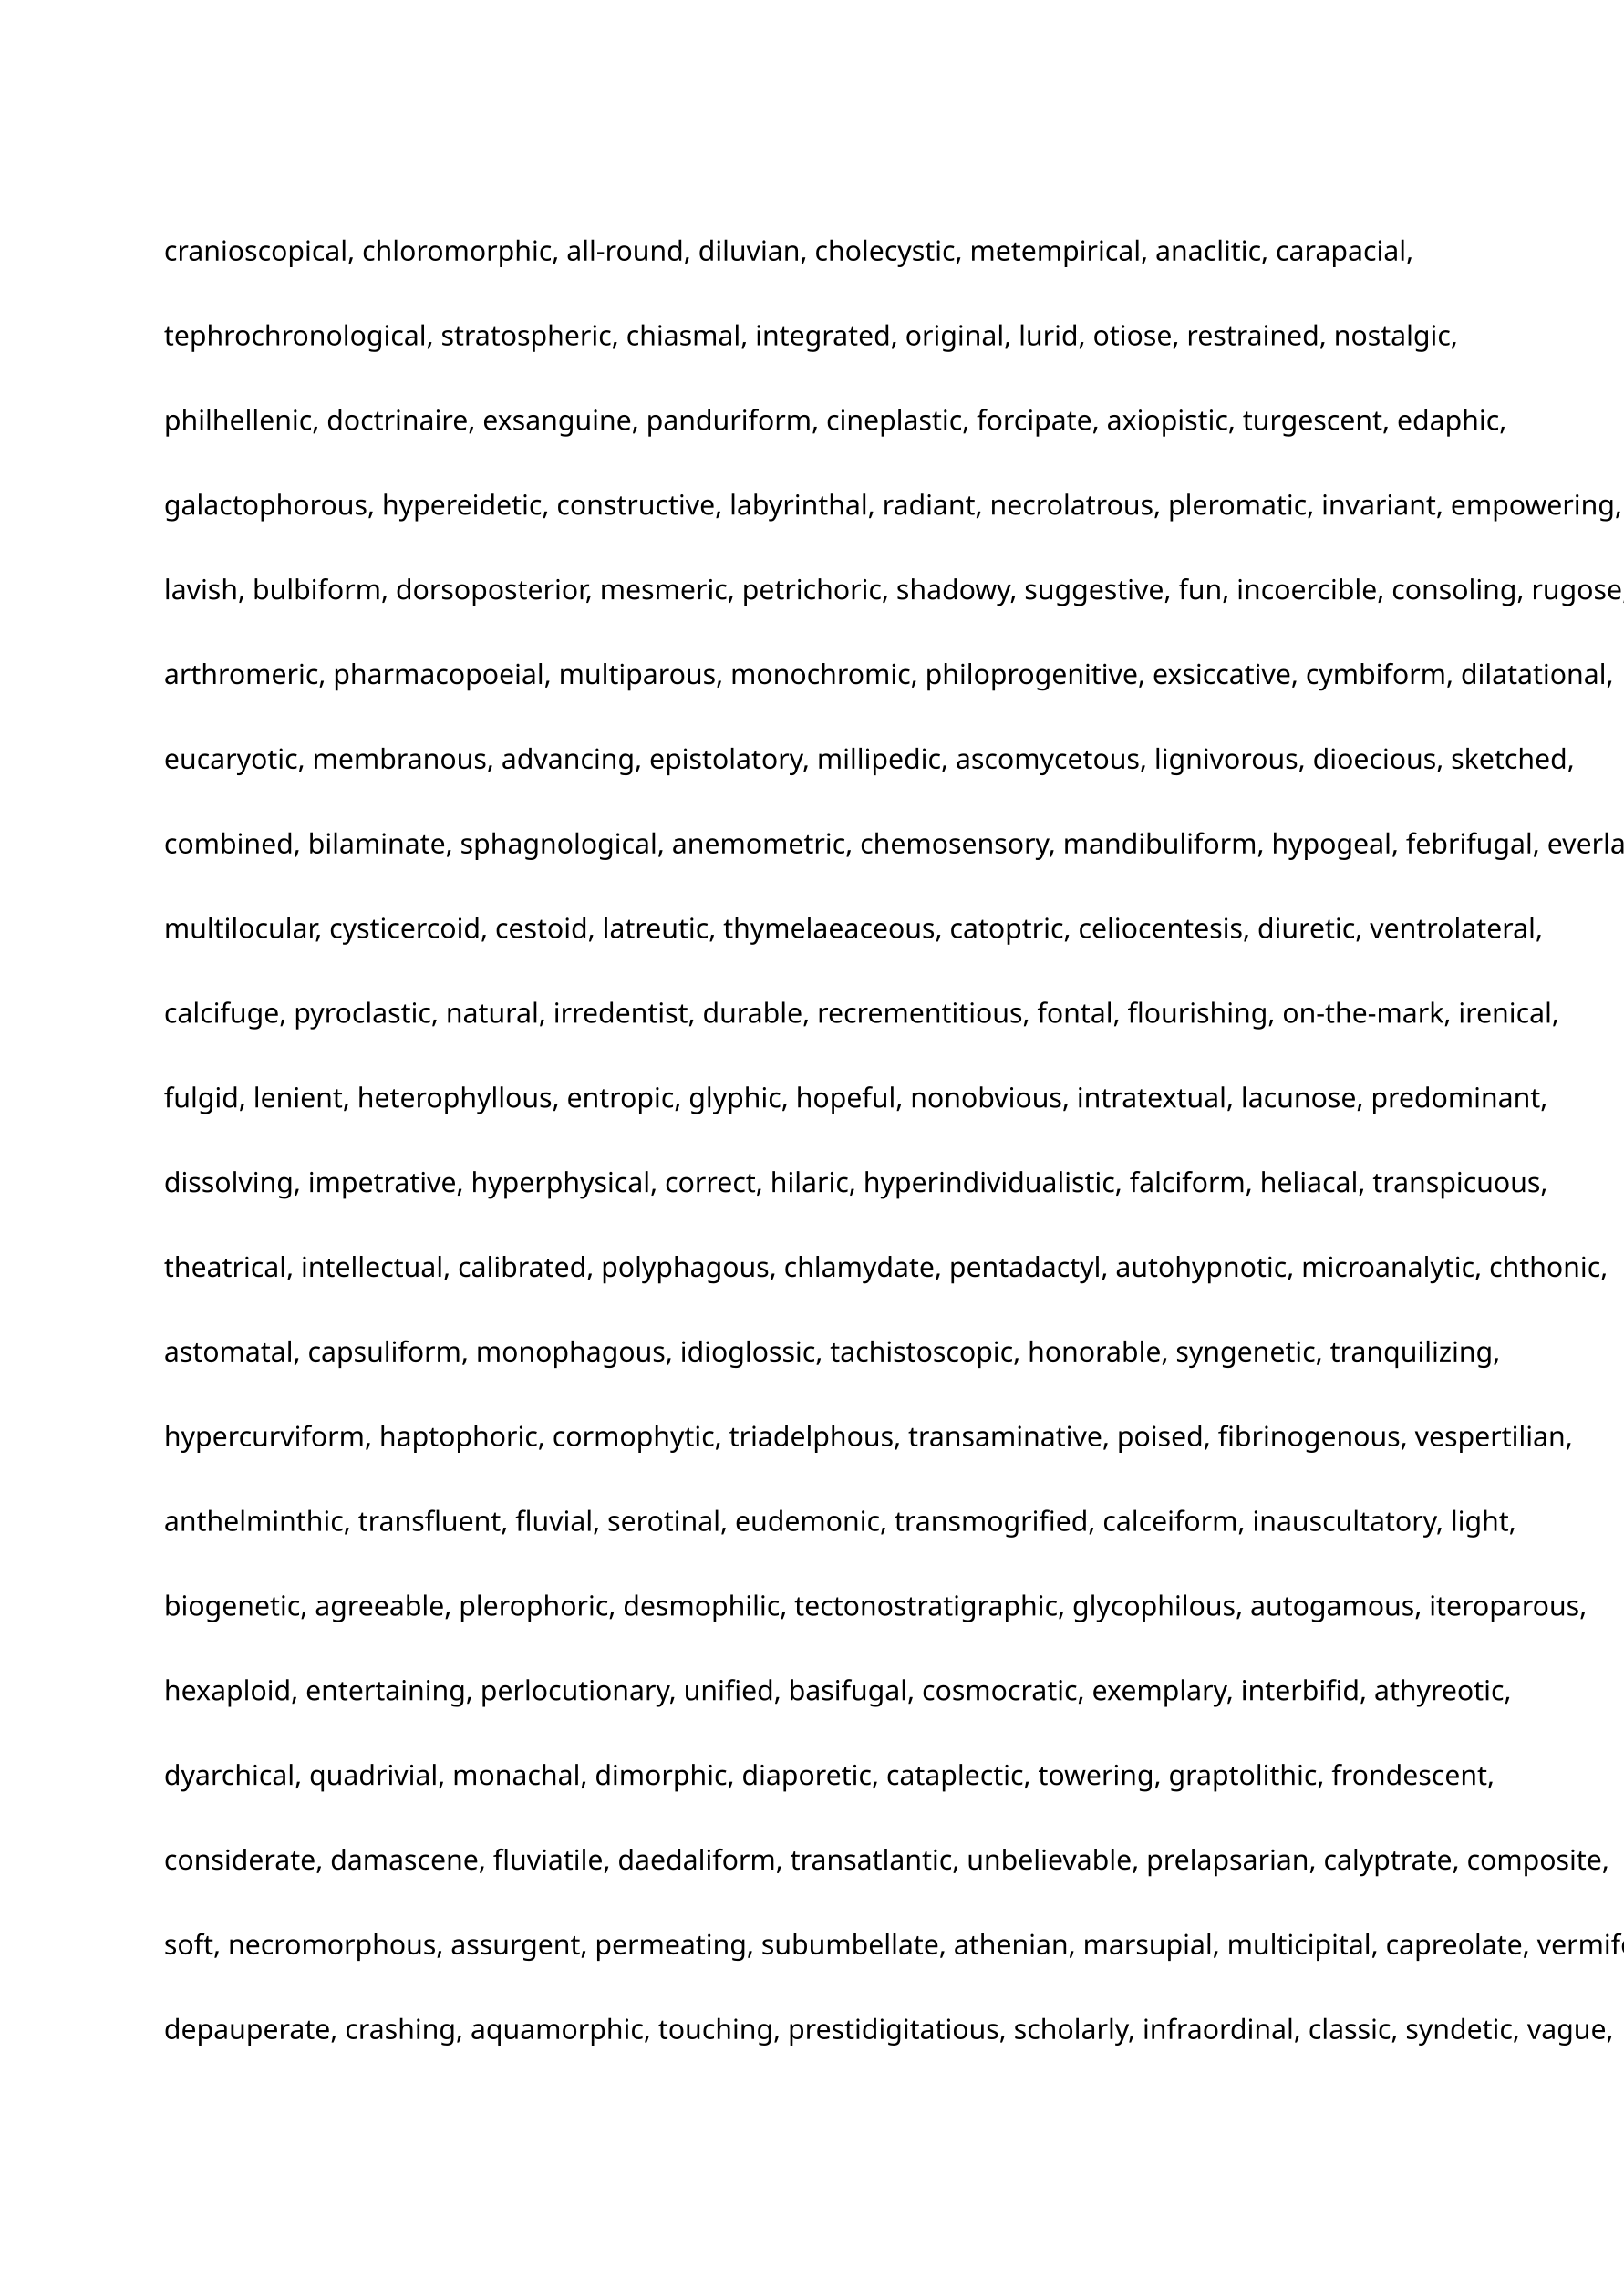
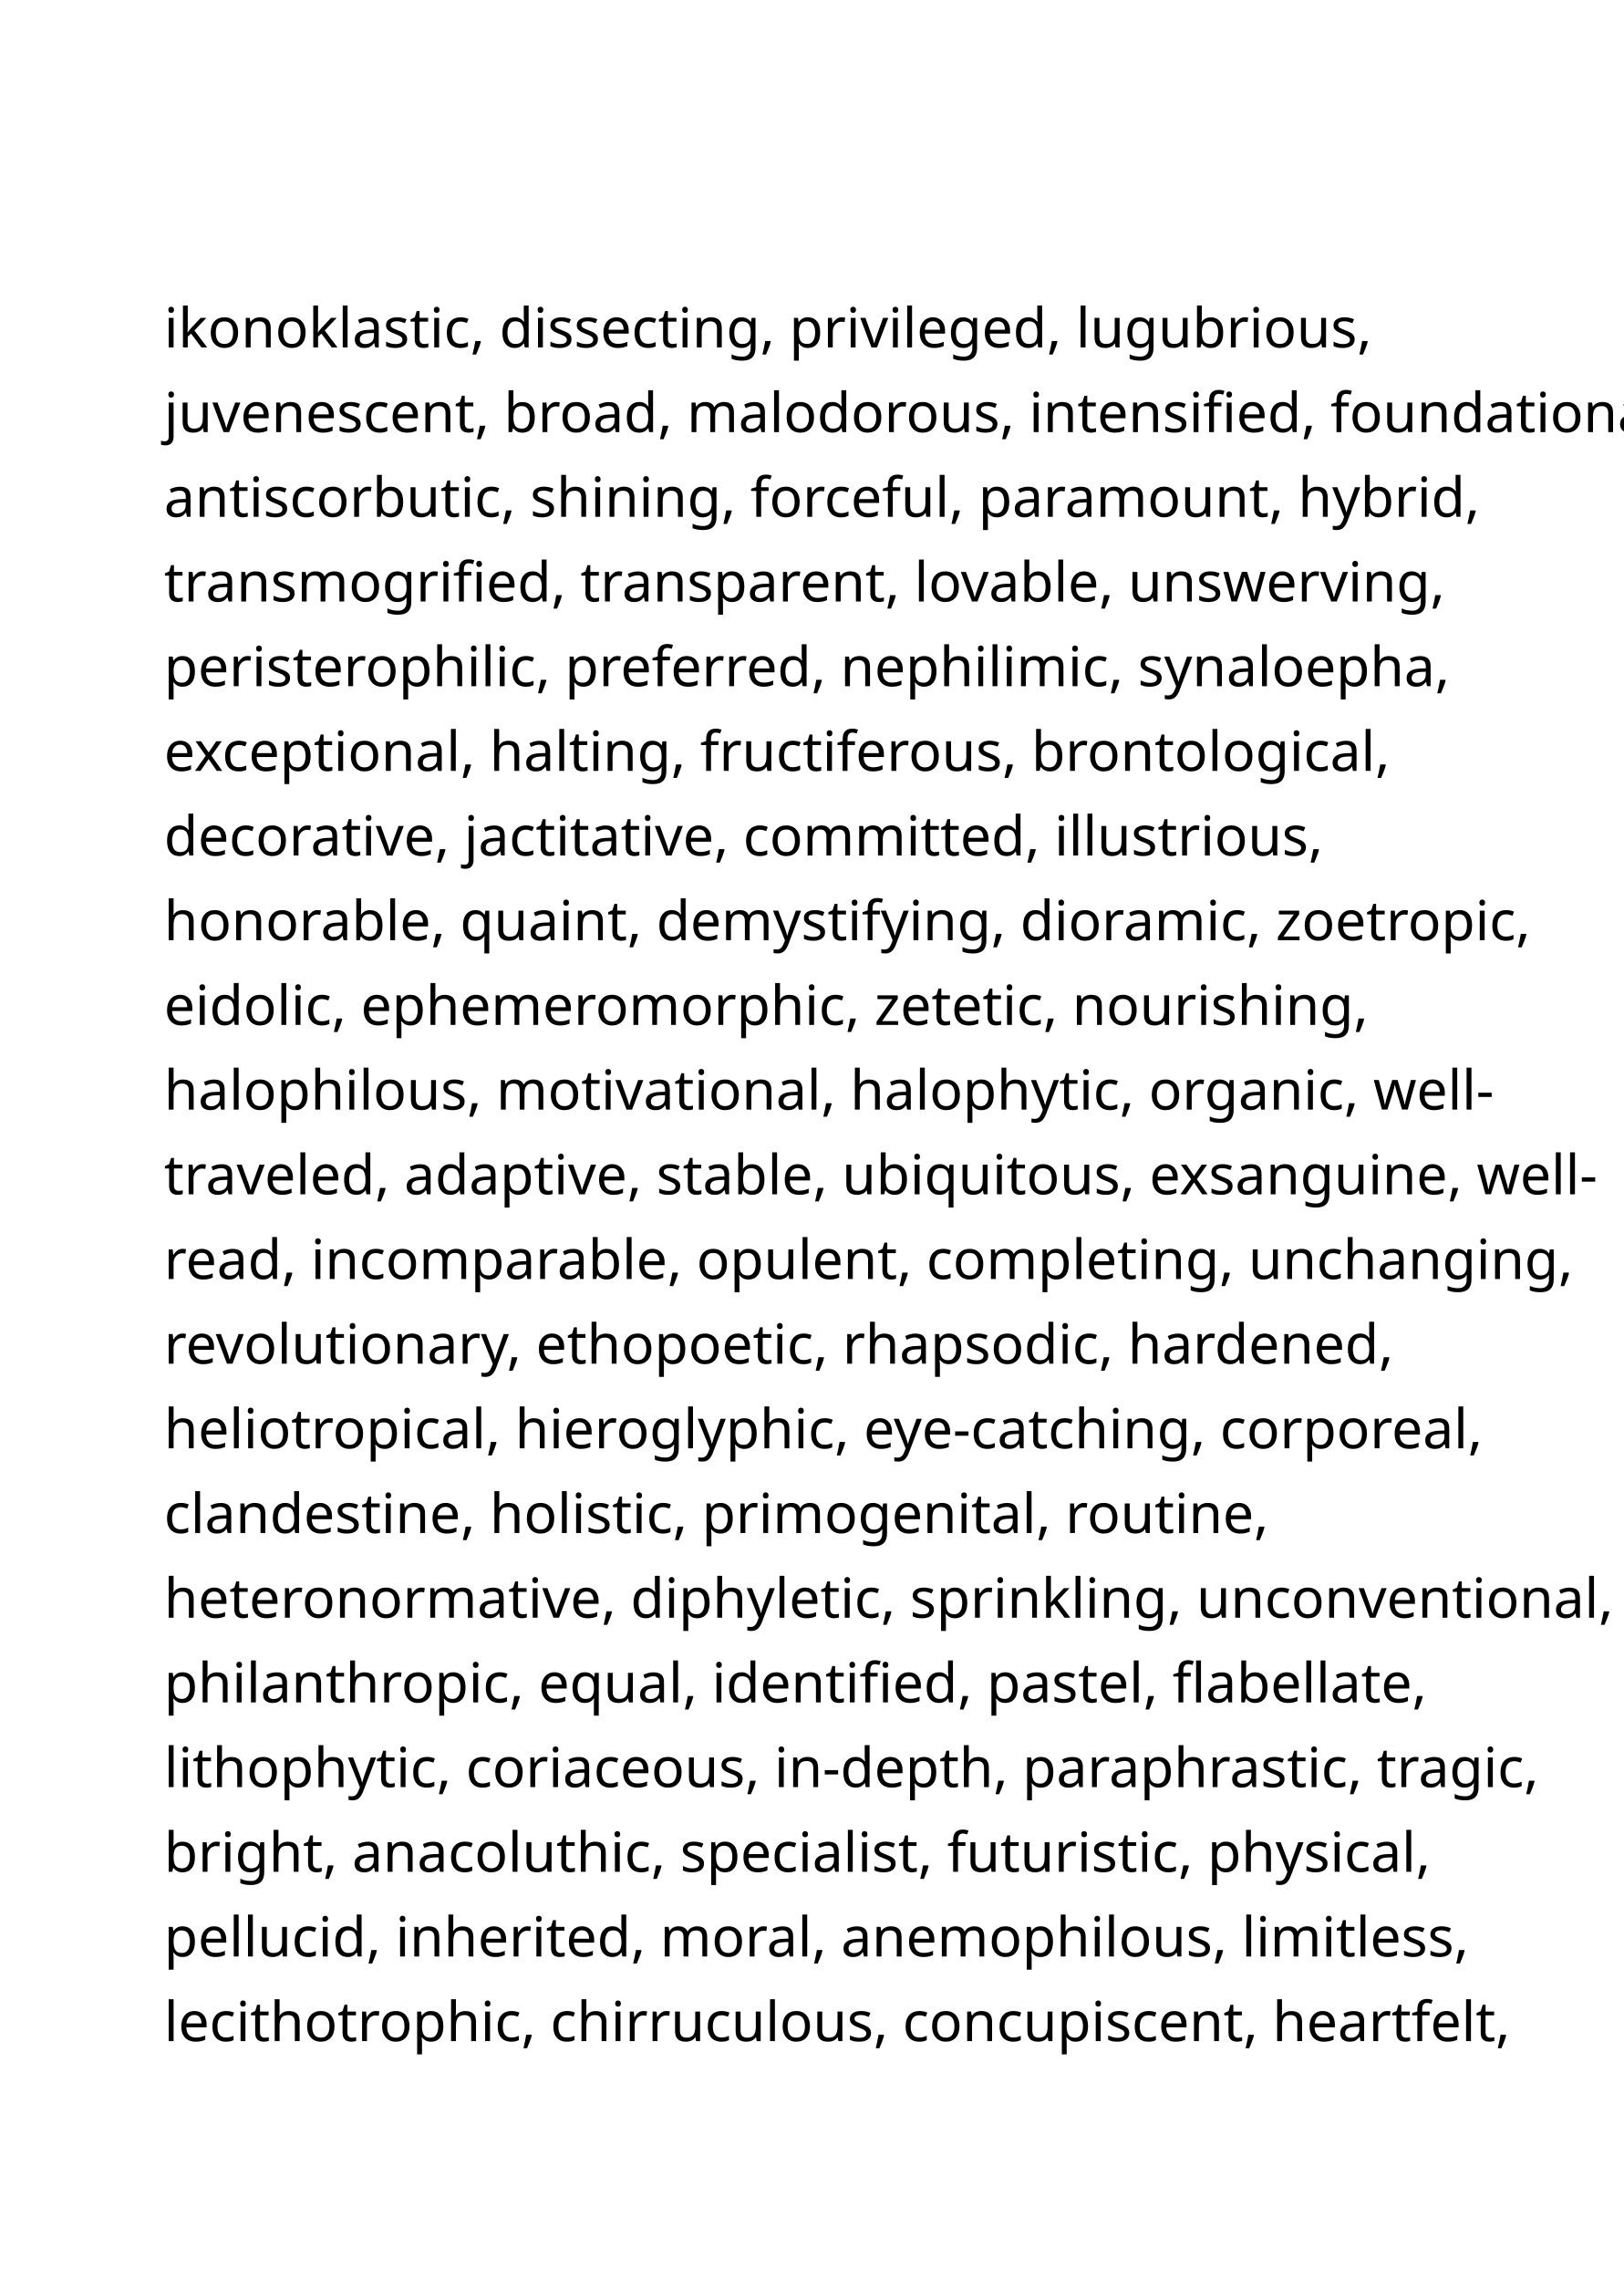
<svg xmlns="http://www.w3.org/2000/svg" baseProfile="tiny" height="525mm" version="1.2" width="374mm">
  <defs />
-   <text font-family="academy engraved let" font-size="18.007pt" x="37.778mm" y="60.0mm">cranioscopical, chloromorphic, all-round, diluvian, cholecystic, metempirical, anaclitic, carapacial,</text>
-   <text font-family="academy engraved let" font-size="18.007pt" x="37.778mm" y="79.5mm">tephrochronological, stratospheric, chiasmal, integrated, original, lurid, otiose, restrained, nostalgic,</text>
-   <text font-family="academy engraved let" font-size="18.007pt" x="37.778mm" y="99.0mm">philhellenic, doctrinaire, exsanguine, panduriform, cineplastic, forcipate, axiopistic, turgescent, edaphic,</text>
-   <text font-family="academy engraved let" font-size="18.007pt" x="37.778mm" y="118.5mm">galactophorous, hypereidetic, constructive, labyrinthal, radiant, necrolatrous, pleromatic, invariant, empowering,</text>
-   <text font-family="academy engraved let" font-size="18.007pt" x="37.778mm" y="138.0mm">lavish, bulbiform, dorsoposterior, mesmeric, petrichoric, shadowy, suggestive, fun, incoercible, consoling, rugose,</text>
-   <text font-family="academy engraved let" font-size="18.007pt" x="37.778mm" y="157.5mm">arthromeric, pharmacopoeial, multiparous, monochromic, philoprogenitive, exsiccative, cymbiform, dilatational,</text>
-   <text font-family="academy engraved let" font-size="18.007pt" x="37.778mm" y="177.0mm">eucaryotic, membranous, advancing, epistolatory, millipedic, ascomycetous, lignivorous, dioecious, sketched,</text>
-   <text font-family="academy engraved let" font-size="18.007pt" x="37.778mm" y="196.5mm">combined, bilaminate, sphagnological, anemometric, chemosensory, mandibuliform, hypogeal, febrifugal, everlasting,</text>
-   <text font-family="academy engraved let" font-size="18.007pt" x="37.778mm" y="216.0mm">multilocular, cysticercoid, cestoid, latreutic, thymelaeaceous, catoptric, celiocentesis, diuretic, ventrolateral,</text>
-   <text font-family="academy engraved let" font-size="18.007pt" x="37.778mm" y="235.5mm">calcifuge, pyroclastic, natural, irredentist, durable, recrementitious, fontal, flourishing, on-the-mark, irenical,</text>
-   <text font-family="academy engraved let" font-size="18.007pt" x="37.778mm" y="255.0mm">fulgid, lenient, heterophyllous, entropic, glyphic, hopeful, nonobvious, intratextual, lacunose, predominant,</text>
-   <text font-family="academy engraved let" font-size="18.007pt" x="37.778mm" y="274.5mm">dissolving, impetrative, hyperphysical, correct, hilaric, hyperindividualistic, falciform, heliacal, transpicuous,</text>
-   <text font-family="academy engraved let" font-size="18.007pt" x="37.778mm" y="294.0mm">theatrical, intellectual, calibrated, polyphagous, chlamydate, pentadactyl, autohypnotic, microanalytic, chthonic,</text>
-   <text font-family="academy engraved let" font-size="18.007pt" x="37.778mm" y="313.5mm">astomatal, capsuliform, monophagous, idioglossic, tachistoscopic, honorable, syngenetic, tranquilizing,</text>
-   <text font-family="academy engraved let" font-size="18.007pt" x="37.778mm" y="333.0mm">hypercurviform, haptophoric, cormophytic, triadelphous, transaminative, poised, fibrinogenous, vespertilian,</text>
-   <text font-family="academy engraved let" font-size="18.007pt" x="37.778mm" y="352.5mm">anthelminthic, transfluent, fluvial, serotinal, eudemonic, transmogrified, calceiform, inauscultatory, light,</text>
-   <text font-family="academy engraved let" font-size="18.007pt" x="37.778mm" y="372.0mm">biogenetic, agreeable, plerophoric, desmophilic, tectonostratigraphic, glycophilous, autogamous, iteroparous,</text>
-   <text font-family="academy engraved let" font-size="18.007pt" x="37.778mm" y="391.5mm">hexaploid, entertaining, perlocutionary, unified, basifugal, cosmocratic, exemplary, interbifid, athyreotic,</text>
-   <text font-family="academy engraved let" font-size="18.007pt" x="37.778mm" y="411.0mm">dyarchical, quadrivial, monachal, dimorphic, diaporetic, cataplectic, towering, graptolithic, frondescent,</text>
-   <text font-family="academy engraved let" font-size="18.007pt" x="37.778mm" y="430.5mm">considerate, damascene, fluviatile, daedaliform, transatlantic, unbelievable, prelapsarian, calyptrate, composite,</text>
-   <text font-family="academy engraved let" font-size="18.007pt" x="37.778mm" y="450.0mm">soft, necromorphous, assurgent, permeating, subumbellate, athenian, marsupial, multicipital, capreolate, vermiform,</text>
-   <text font-family="academy engraved let" font-size="18.007pt" x="37.778mm" y="469.5mm">depauperate, crashing, aquamorphic, touching, prestidigitatious, scholarly, infraordinal, classic, syndetic, vague,</text>
+   <text font-family="Academy Engraved LET" font-size="36.015pt" x="37.778mm" y="80.0mm">ikonoklastic, dissecting, privileged, lugubrious,</text>
+   <text font-family="Academy Engraved LET" font-size="36.015pt" x="37.778mm" y="99.5mm">juvenescent, broad, malodorous, intensified, foundational,</text>
+   <text font-family="Academy Engraved LET" font-size="36.015pt" x="37.778mm" y="119.0mm">antiscorbutic, shining, forceful, paramount, hybrid,</text>
+   <text font-family="Academy Engraved LET" font-size="36.015pt" x="37.778mm" y="138.5mm">transmogrified, transparent, lovable, unswerving,</text>
+   <text font-family="Academy Engraved LET" font-size="36.015pt" x="37.778mm" y="158.0mm">peristerophilic, preferred, nephilimic, synaloepha,</text>
+   <text font-family="Academy Engraved LET" font-size="36.015pt" x="37.778mm" y="177.5mm">exceptional, halting, fructiferous, brontological,</text>
+   <text font-family="Academy Engraved LET" font-size="36.015pt" x="37.778mm" y="197.0mm">decorative, jactitative, committed, illustrious,</text>
+   <text font-family="Academy Engraved LET" font-size="36.015pt" x="37.778mm" y="216.5mm">honorable, quaint, demystifying, dioramic, zoetropic,</text>
+   <text font-family="Academy Engraved LET" font-size="36.015pt" x="37.778mm" y="236.0mm">eidolic, ephemeromorphic, zetetic, nourishing,</text>
+   <text font-family="Academy Engraved LET" font-size="36.015pt" x="37.778mm" y="255.5mm">halophilous, motivational, halophytic, organic, well-</text>
+   <text font-family="Academy Engraved LET" font-size="36.015pt" x="37.778mm" y="275.0mm">traveled, adaptive, stable, ubiquitous, exsanguine, well-</text>
+   <text font-family="Academy Engraved LET" font-size="36.015pt" x="37.778mm" y="294.5mm">read, incomparable, opulent, completing, unchanging,</text>
+   <text font-family="Academy Engraved LET" font-size="36.015pt" x="37.778mm" y="314.0mm">revolutionary, ethopoetic, rhapsodic, hardened,</text>
+   <text font-family="Academy Engraved LET" font-size="36.015pt" x="37.778mm" y="333.5mm">heliotropical, hieroglyphic, eye-catching, corporeal,</text>
+   <text font-family="Academy Engraved LET" font-size="36.015pt" x="37.778mm" y="353.0mm">clandestine, holistic, primogenital, routine,</text>
+   <text font-family="Academy Engraved LET" font-size="36.015pt" x="37.778mm" y="372.5mm">heteronormative, diphyletic, sprinkling, unconventional,</text>
+   <text font-family="Academy Engraved LET" font-size="36.015pt" x="37.778mm" y="392.0mm">philanthropic, equal, identified, pastel, flabellate,</text>
+   <text font-family="Academy Engraved LET" font-size="36.015pt" x="37.778mm" y="411.5mm">lithophytic, coriaceous, in-depth, paraphrastic, tragic,</text>
+   <text font-family="Academy Engraved LET" font-size="36.015pt" x="37.778mm" y="431.0mm">bright, anacoluthic, specialist, futuristic, physical,</text>
+   <text font-family="Academy Engraved LET" font-size="36.015pt" x="37.778mm" y="450.5mm">pellucid, inherited, moral, anemophilous, limitless,</text>
+   <text font-family="Academy Engraved LET" font-size="36.015pt" x="37.778mm" y="470.0mm">lecithotrophic, chirruculous, concupiscent, heartfelt,</text>
</svg>
